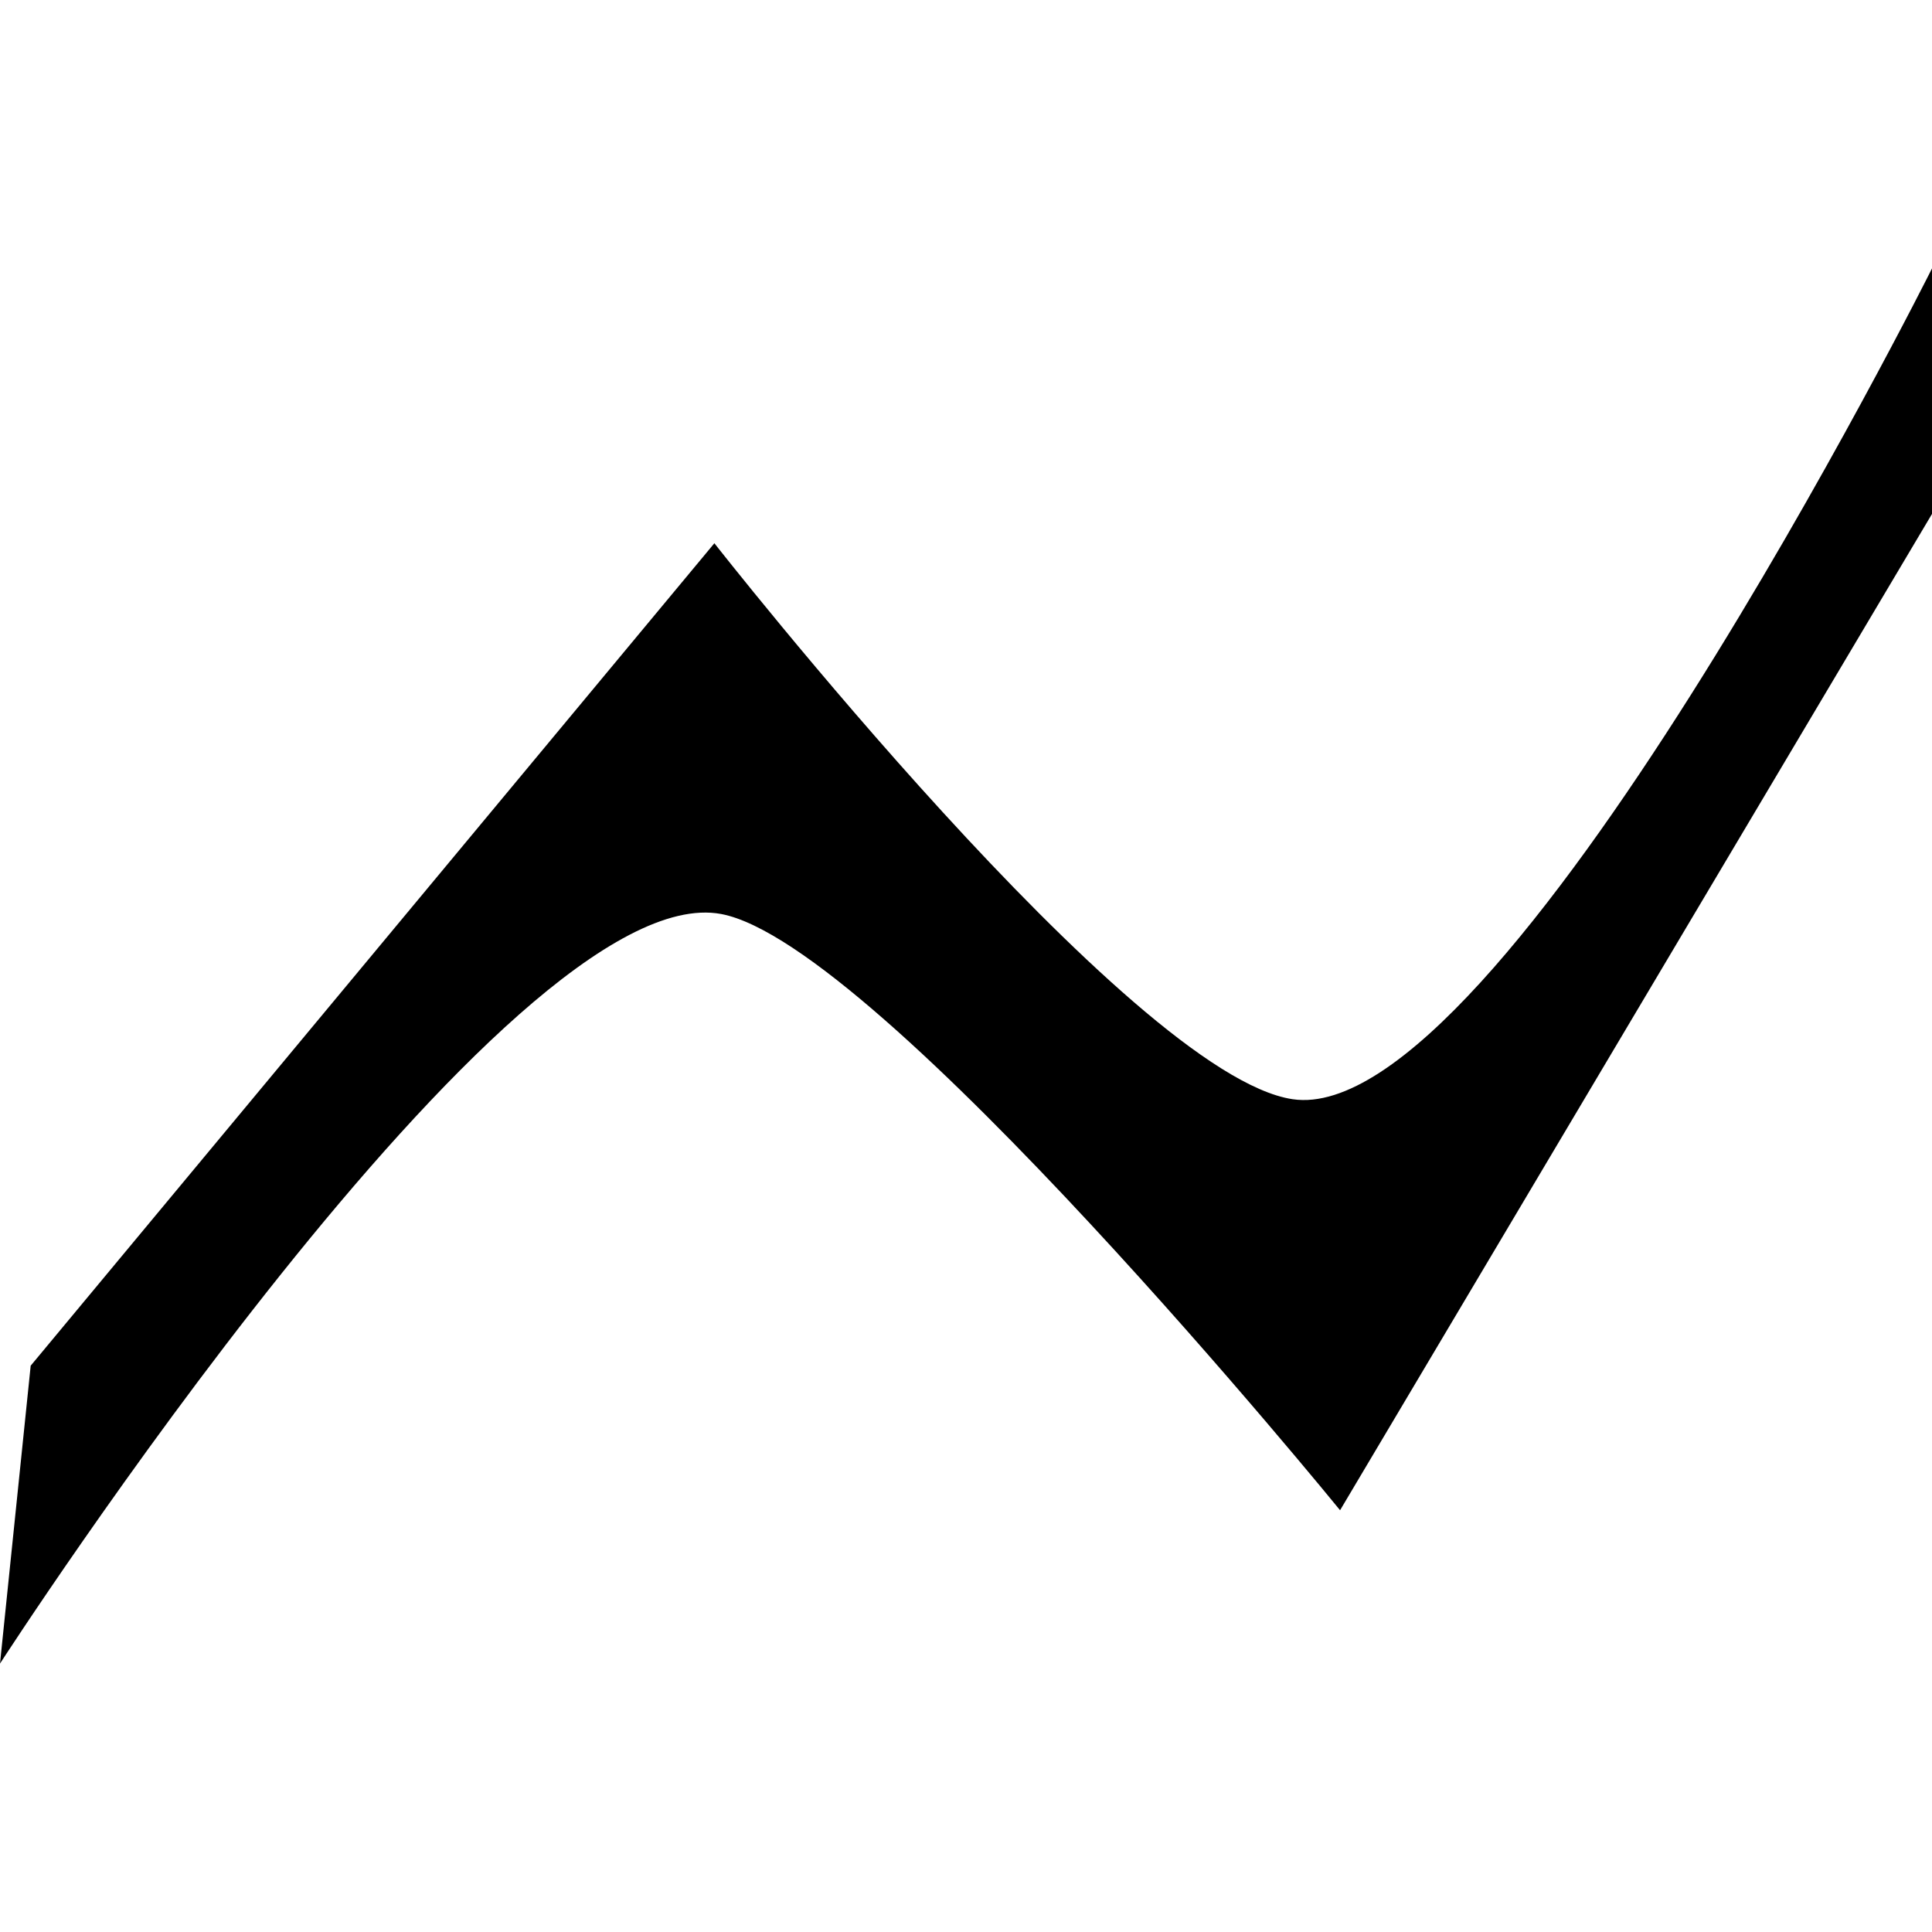
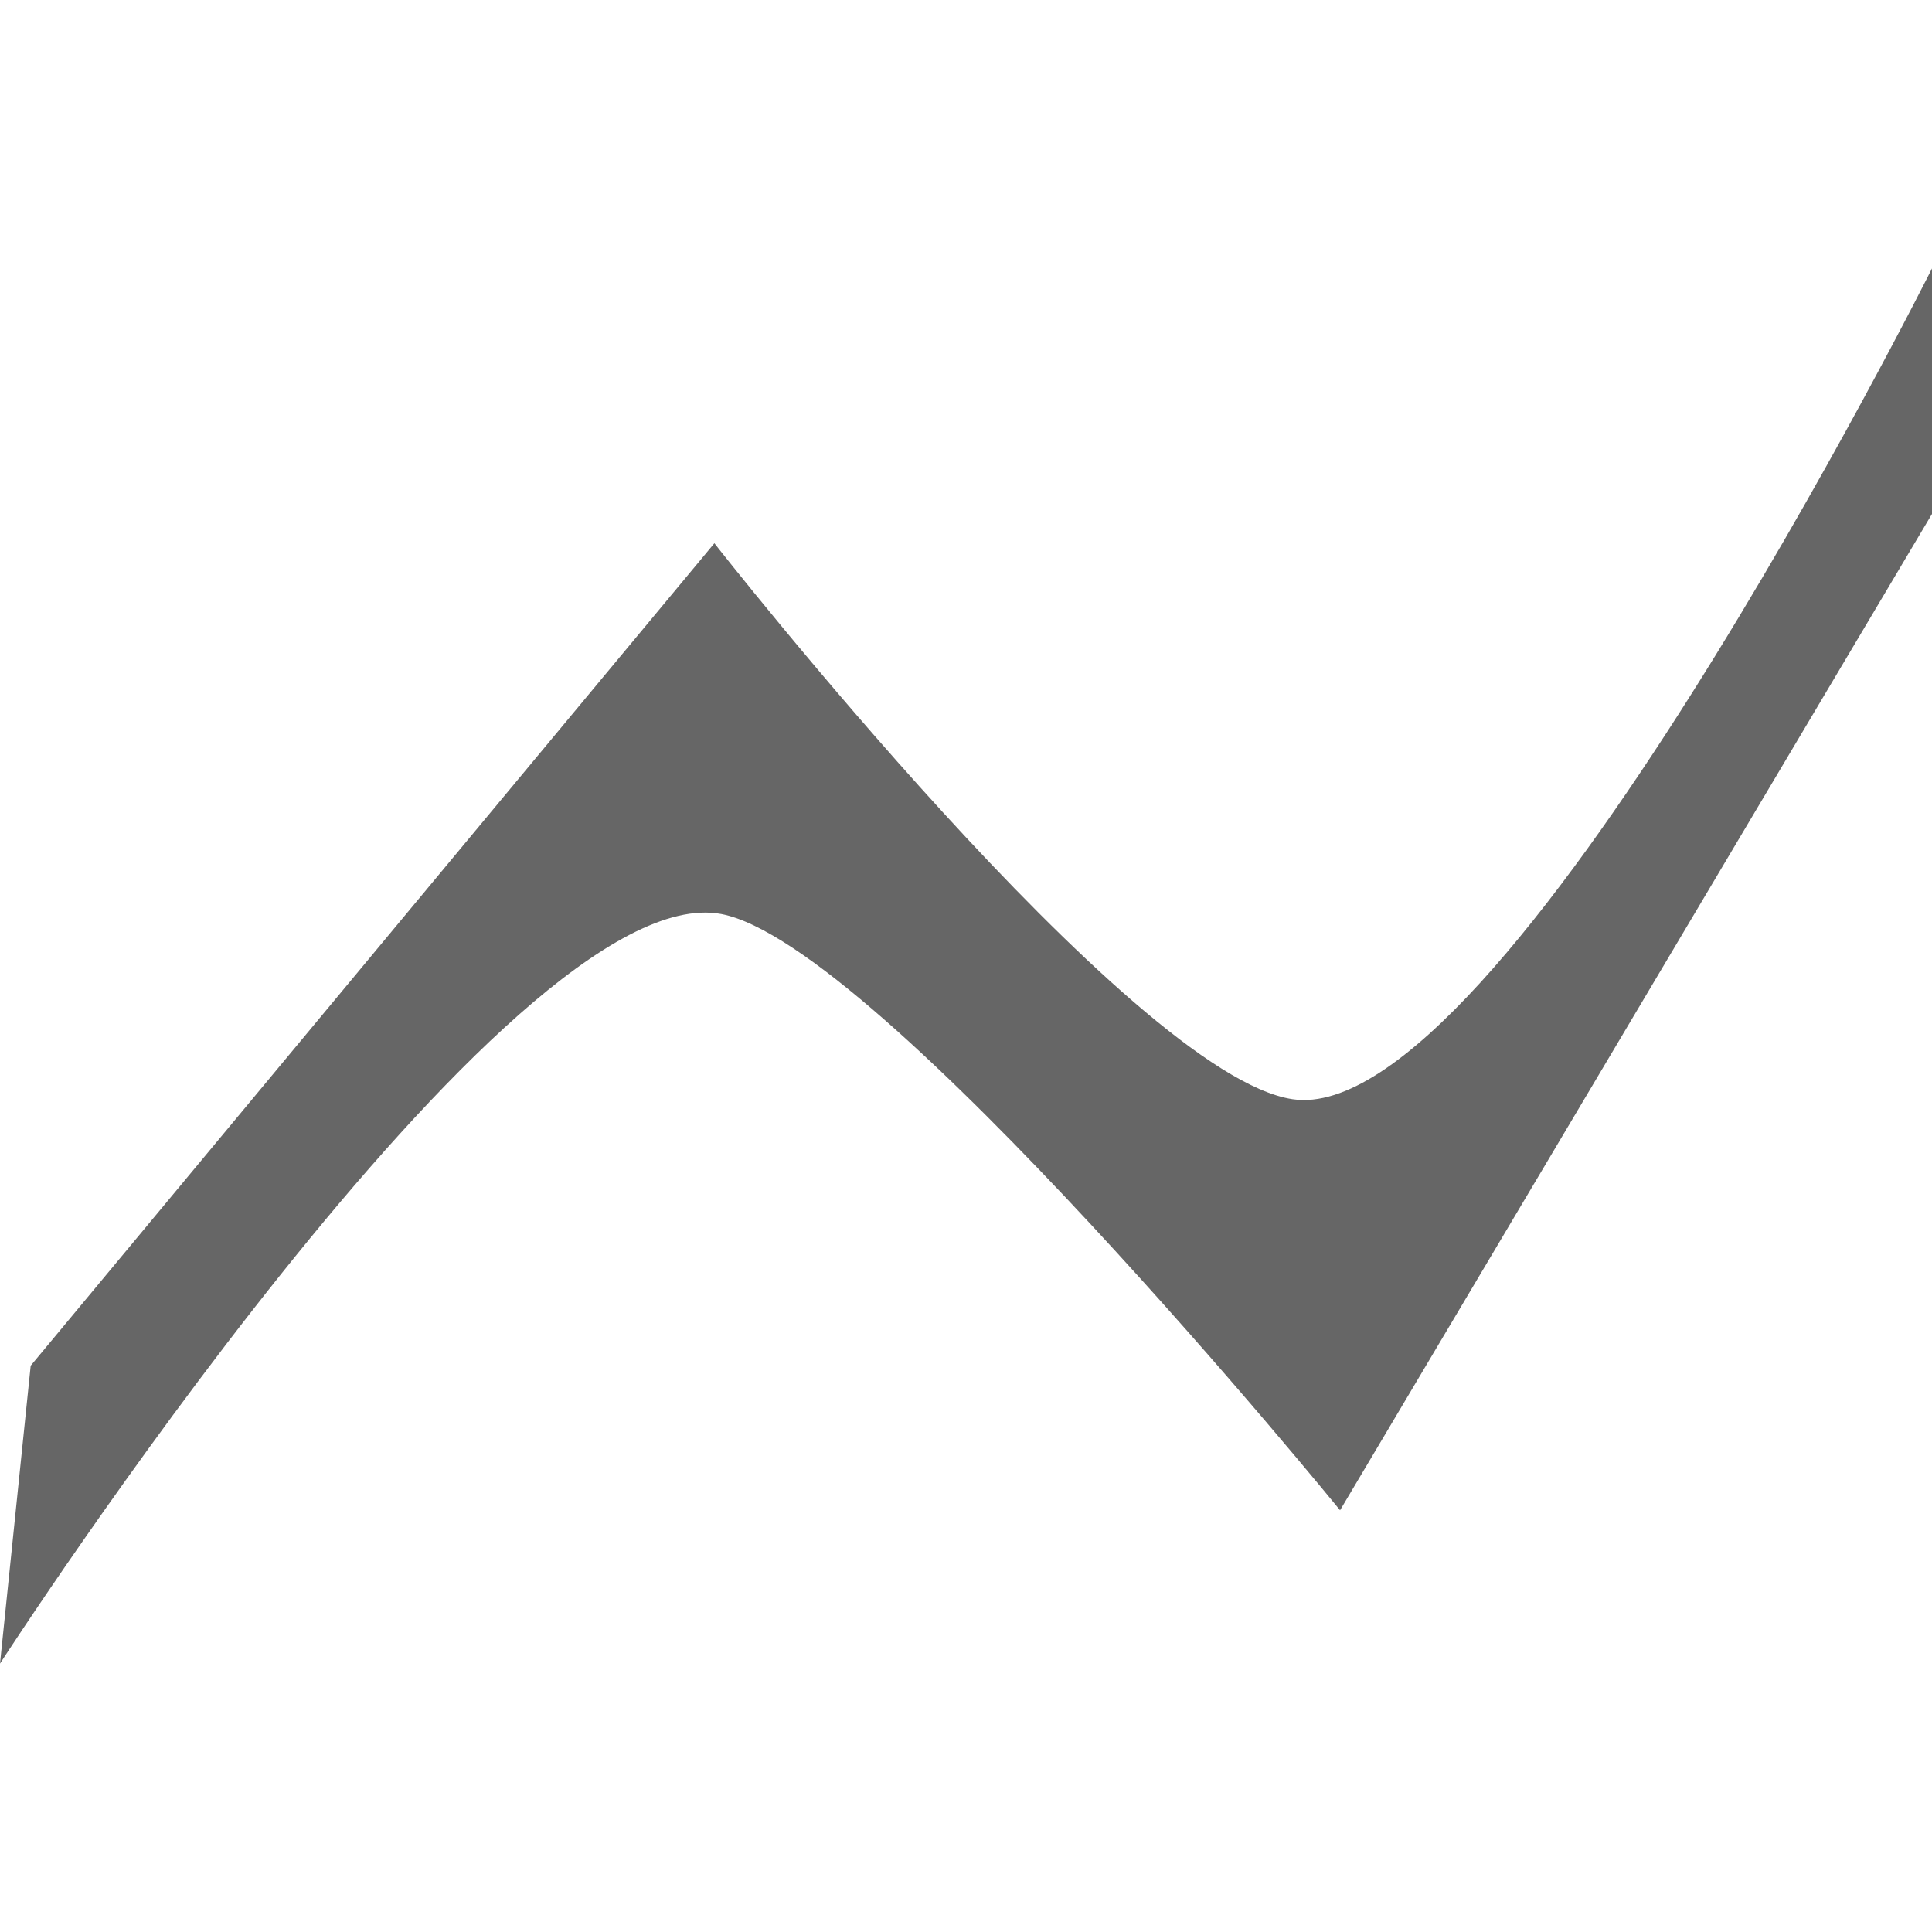
<svg xmlns="http://www.w3.org/2000/svg" viewBox="0 0 377.73 272.77" width="1em" height="1em">
  <defs>
-     <style>.cls-1{fill:currentColor;}</style>
+     <style>.cls-1{fill:#666666;}</style>
  </defs>
  <g id="Layer_2" data-name="Layer 2">
    <g id="Layer_1-2" data-name="Layer 1">
      <path class="cls-1" d="M377.73,48V0s-84.23,168.46-125,162.43c-31.64-4.68-113.06-108.7-113.06-108.7L6,214.53,0,272.77S99.58,118.5,141,126.22C171.82,132,262,242.79,262,242.79Z" />
    </g>
  </g>
</svg>
